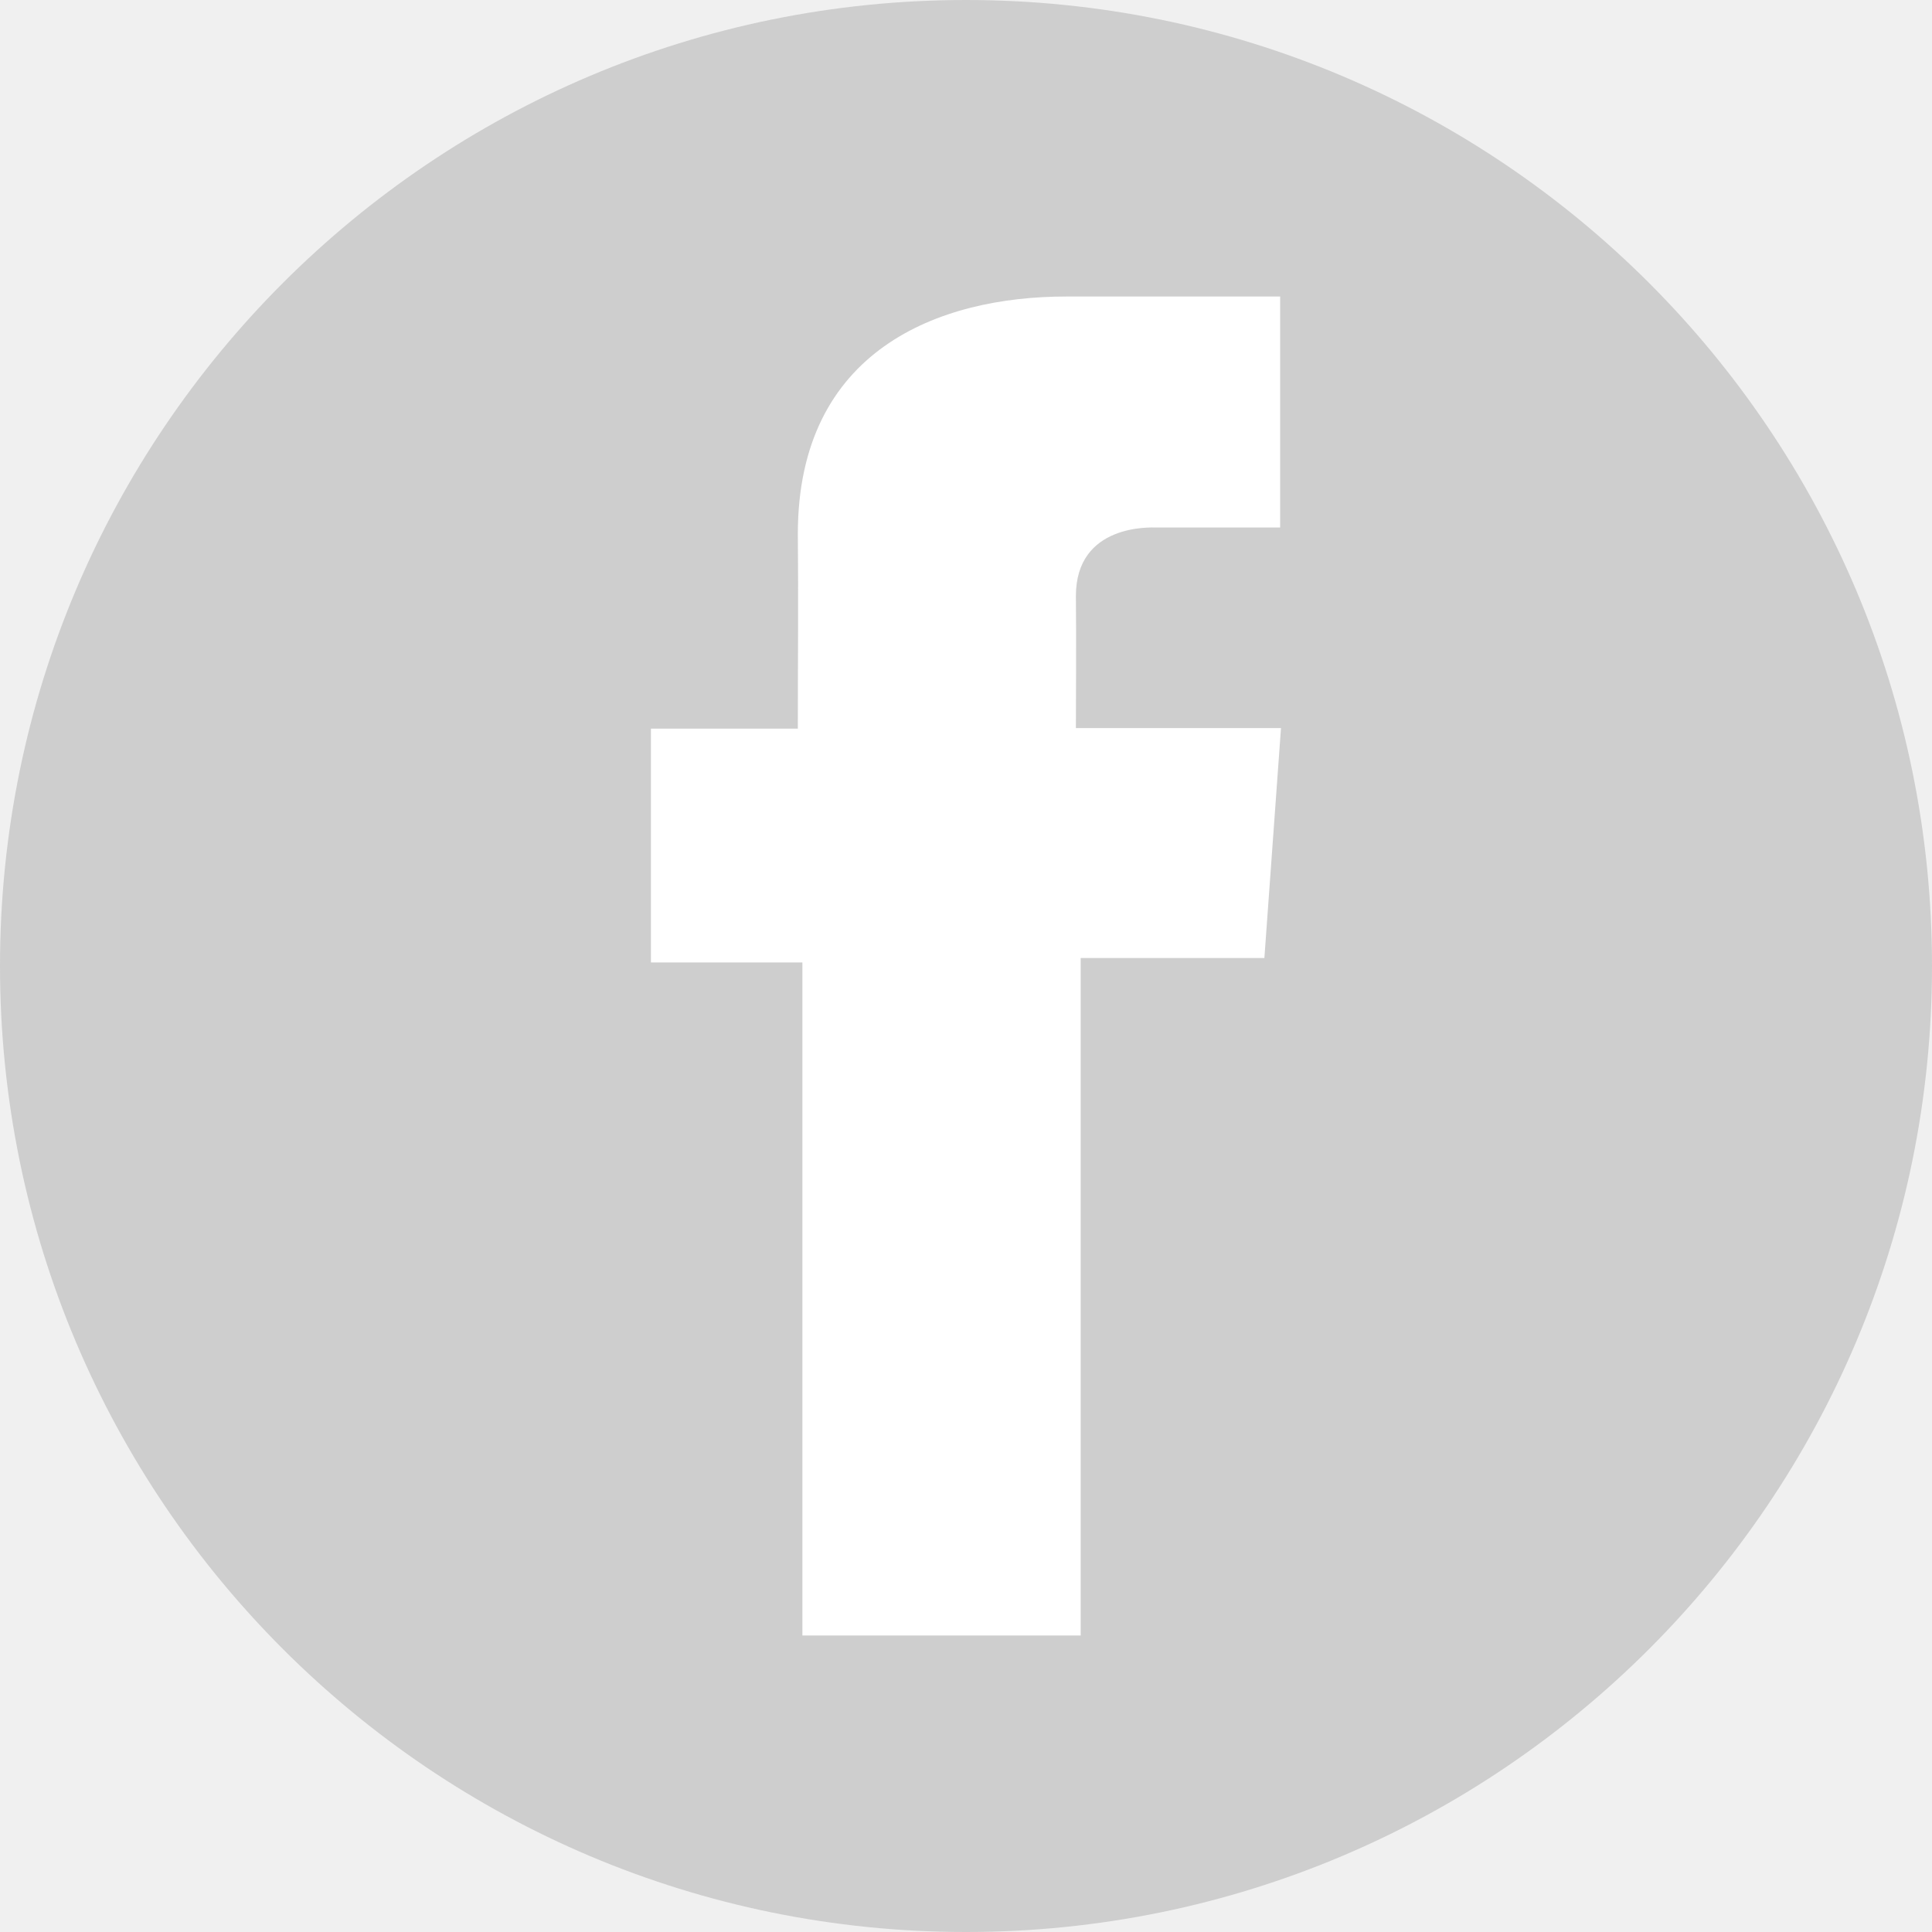
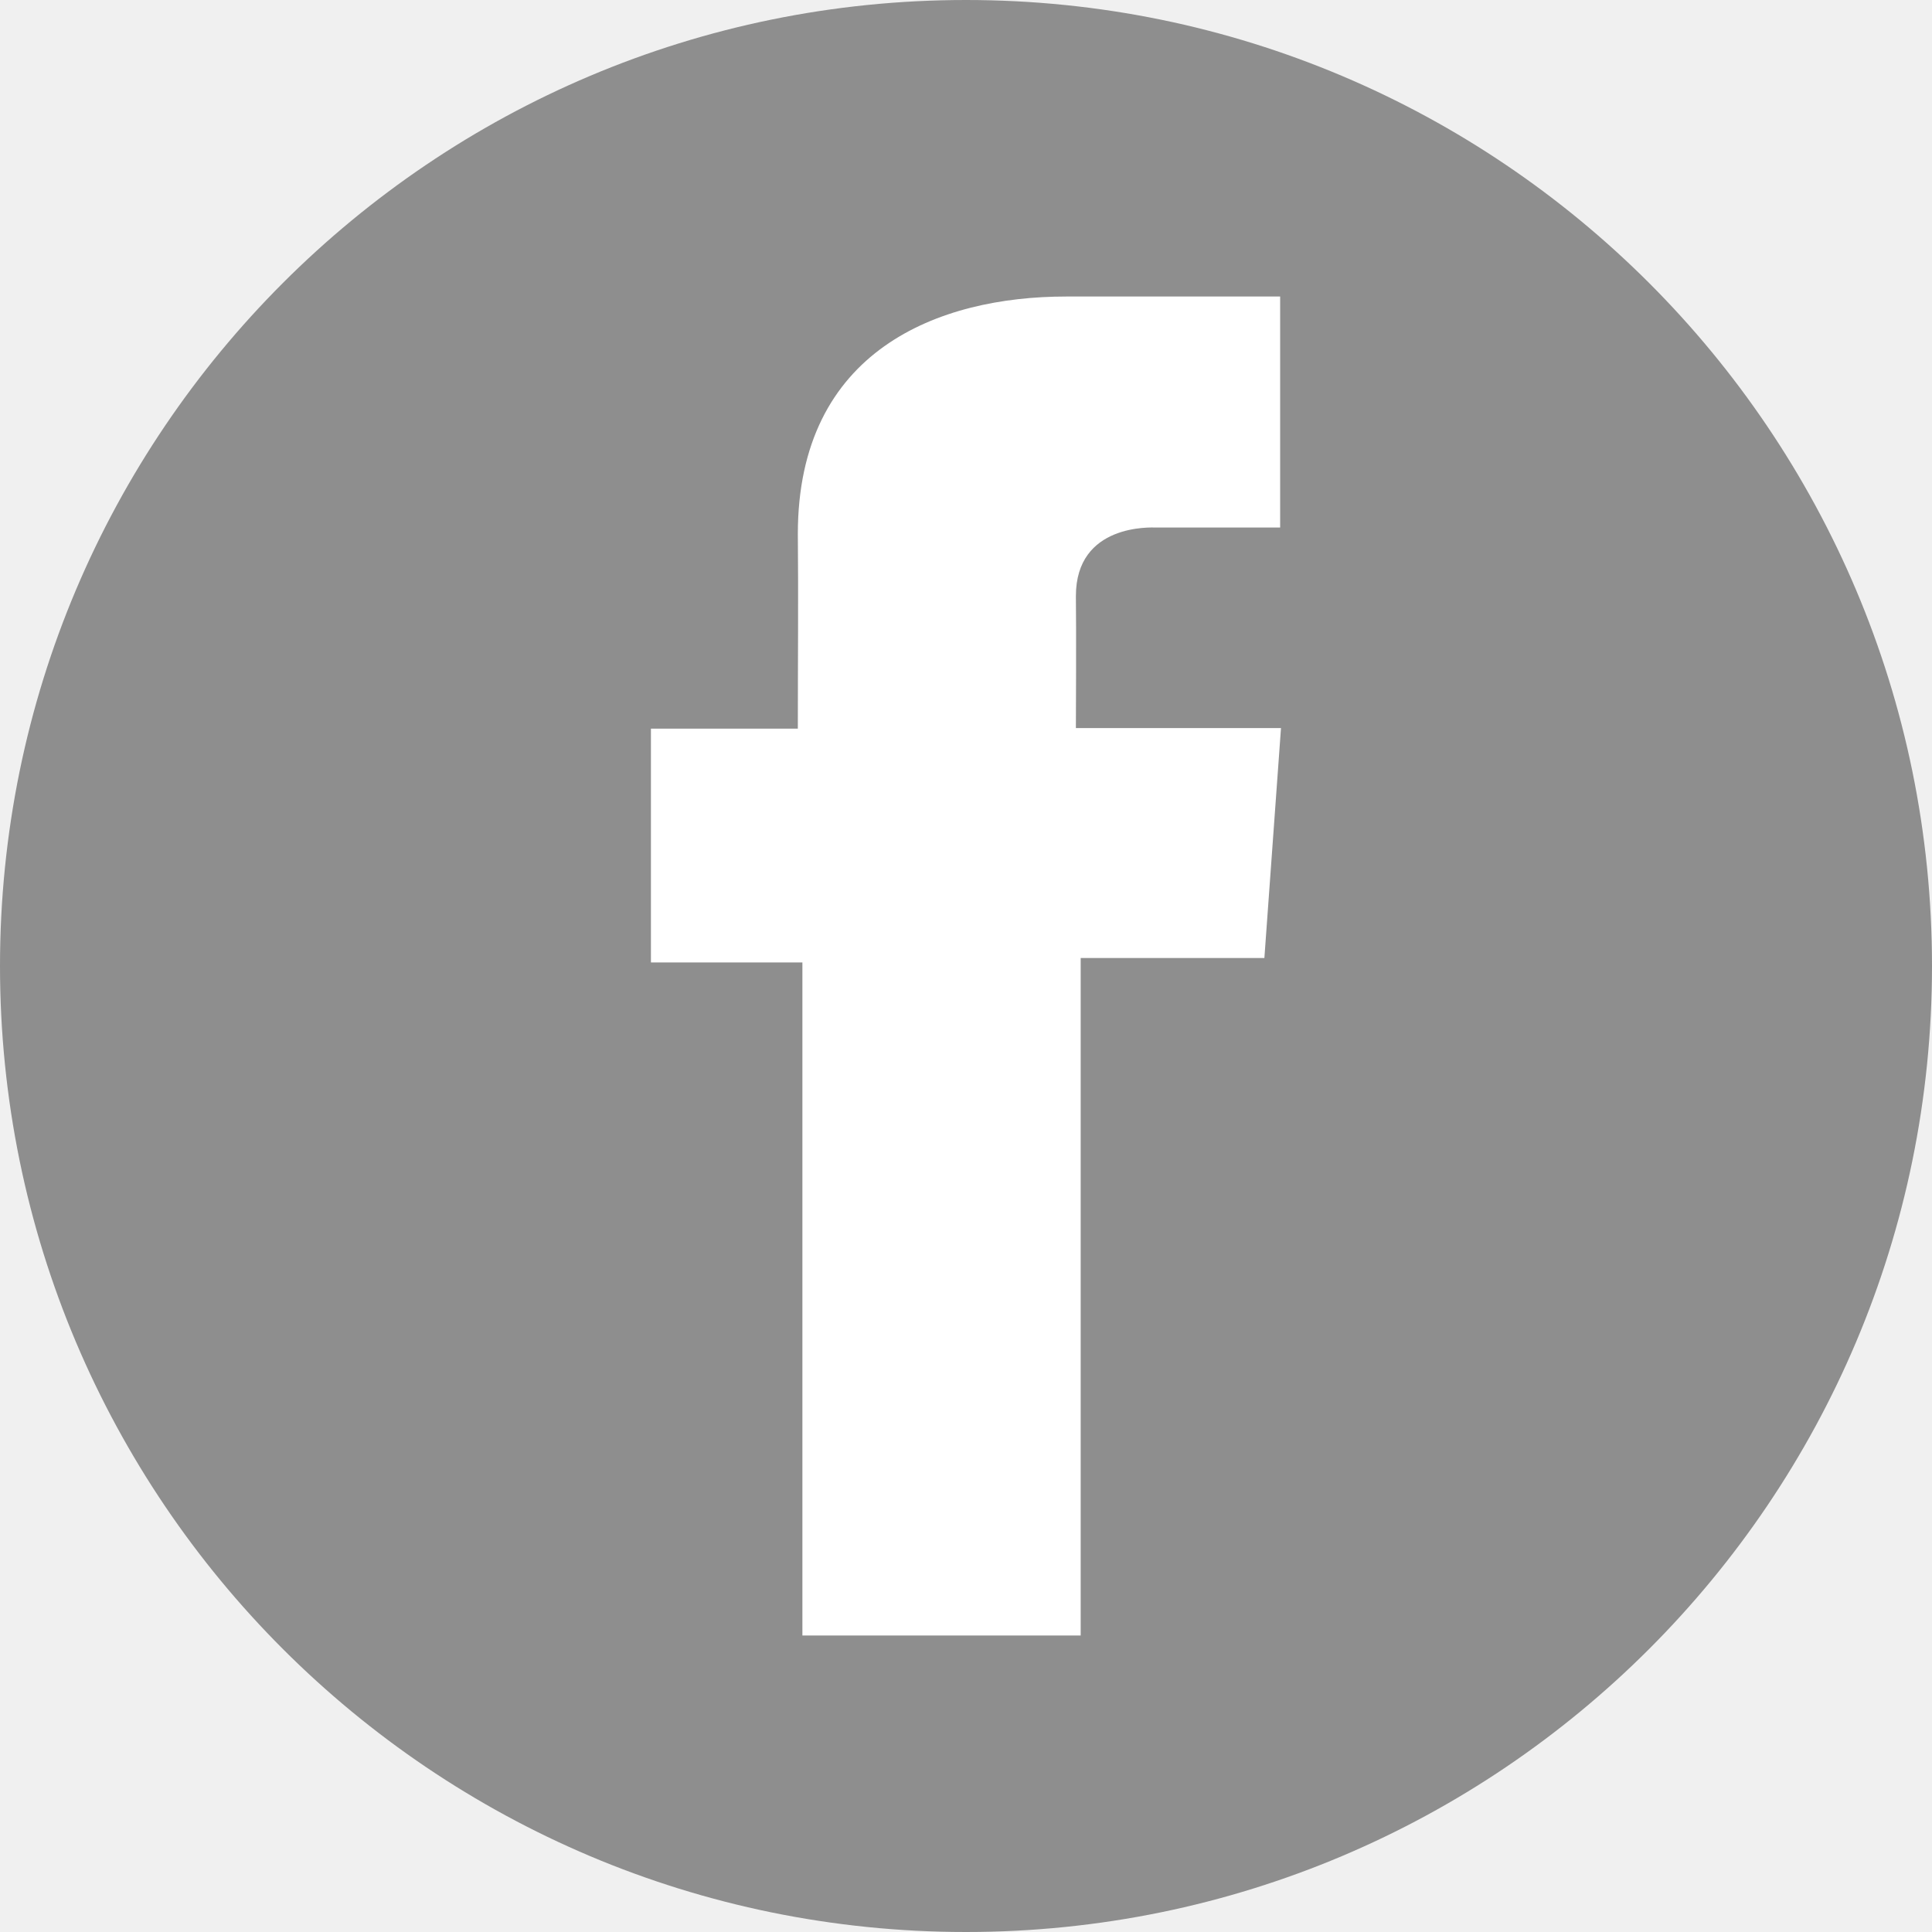
<svg xmlns="http://www.w3.org/2000/svg" version="1.1" id="Layer_1" x="0px" y="0px" viewBox="0 0 2500 2500" style="enable-background:new 0 0 2500 2500;" xml:space="preserve">
  <style type="text/css">
- 	.st0{fill:#CECECE;}
+ 	.st0{fill:#8E8E8E;}
	.st1{fill:#FFFFFF;}
</style>
  <circle class="st0" cx="1250" cy="1250" r="1250" />
  <path class="st1" d="M1656.4,383.7h-276.9c-164.3,0-347.1,69.1-347.1,307.3c0.8,83,0,162.5,0,251.9H842.3v302.5h196v870.9h360.1  v-876.6h237.7l21.5-297.6h-265.4c0,0,0.6-132.4,0-170.8c0-94.1,97.9-88.7,103.8-88.7c46.6,0,137.2,0.1,160.5,0V383.7H1656.4  L1656.4,383.7z" />
</svg>
